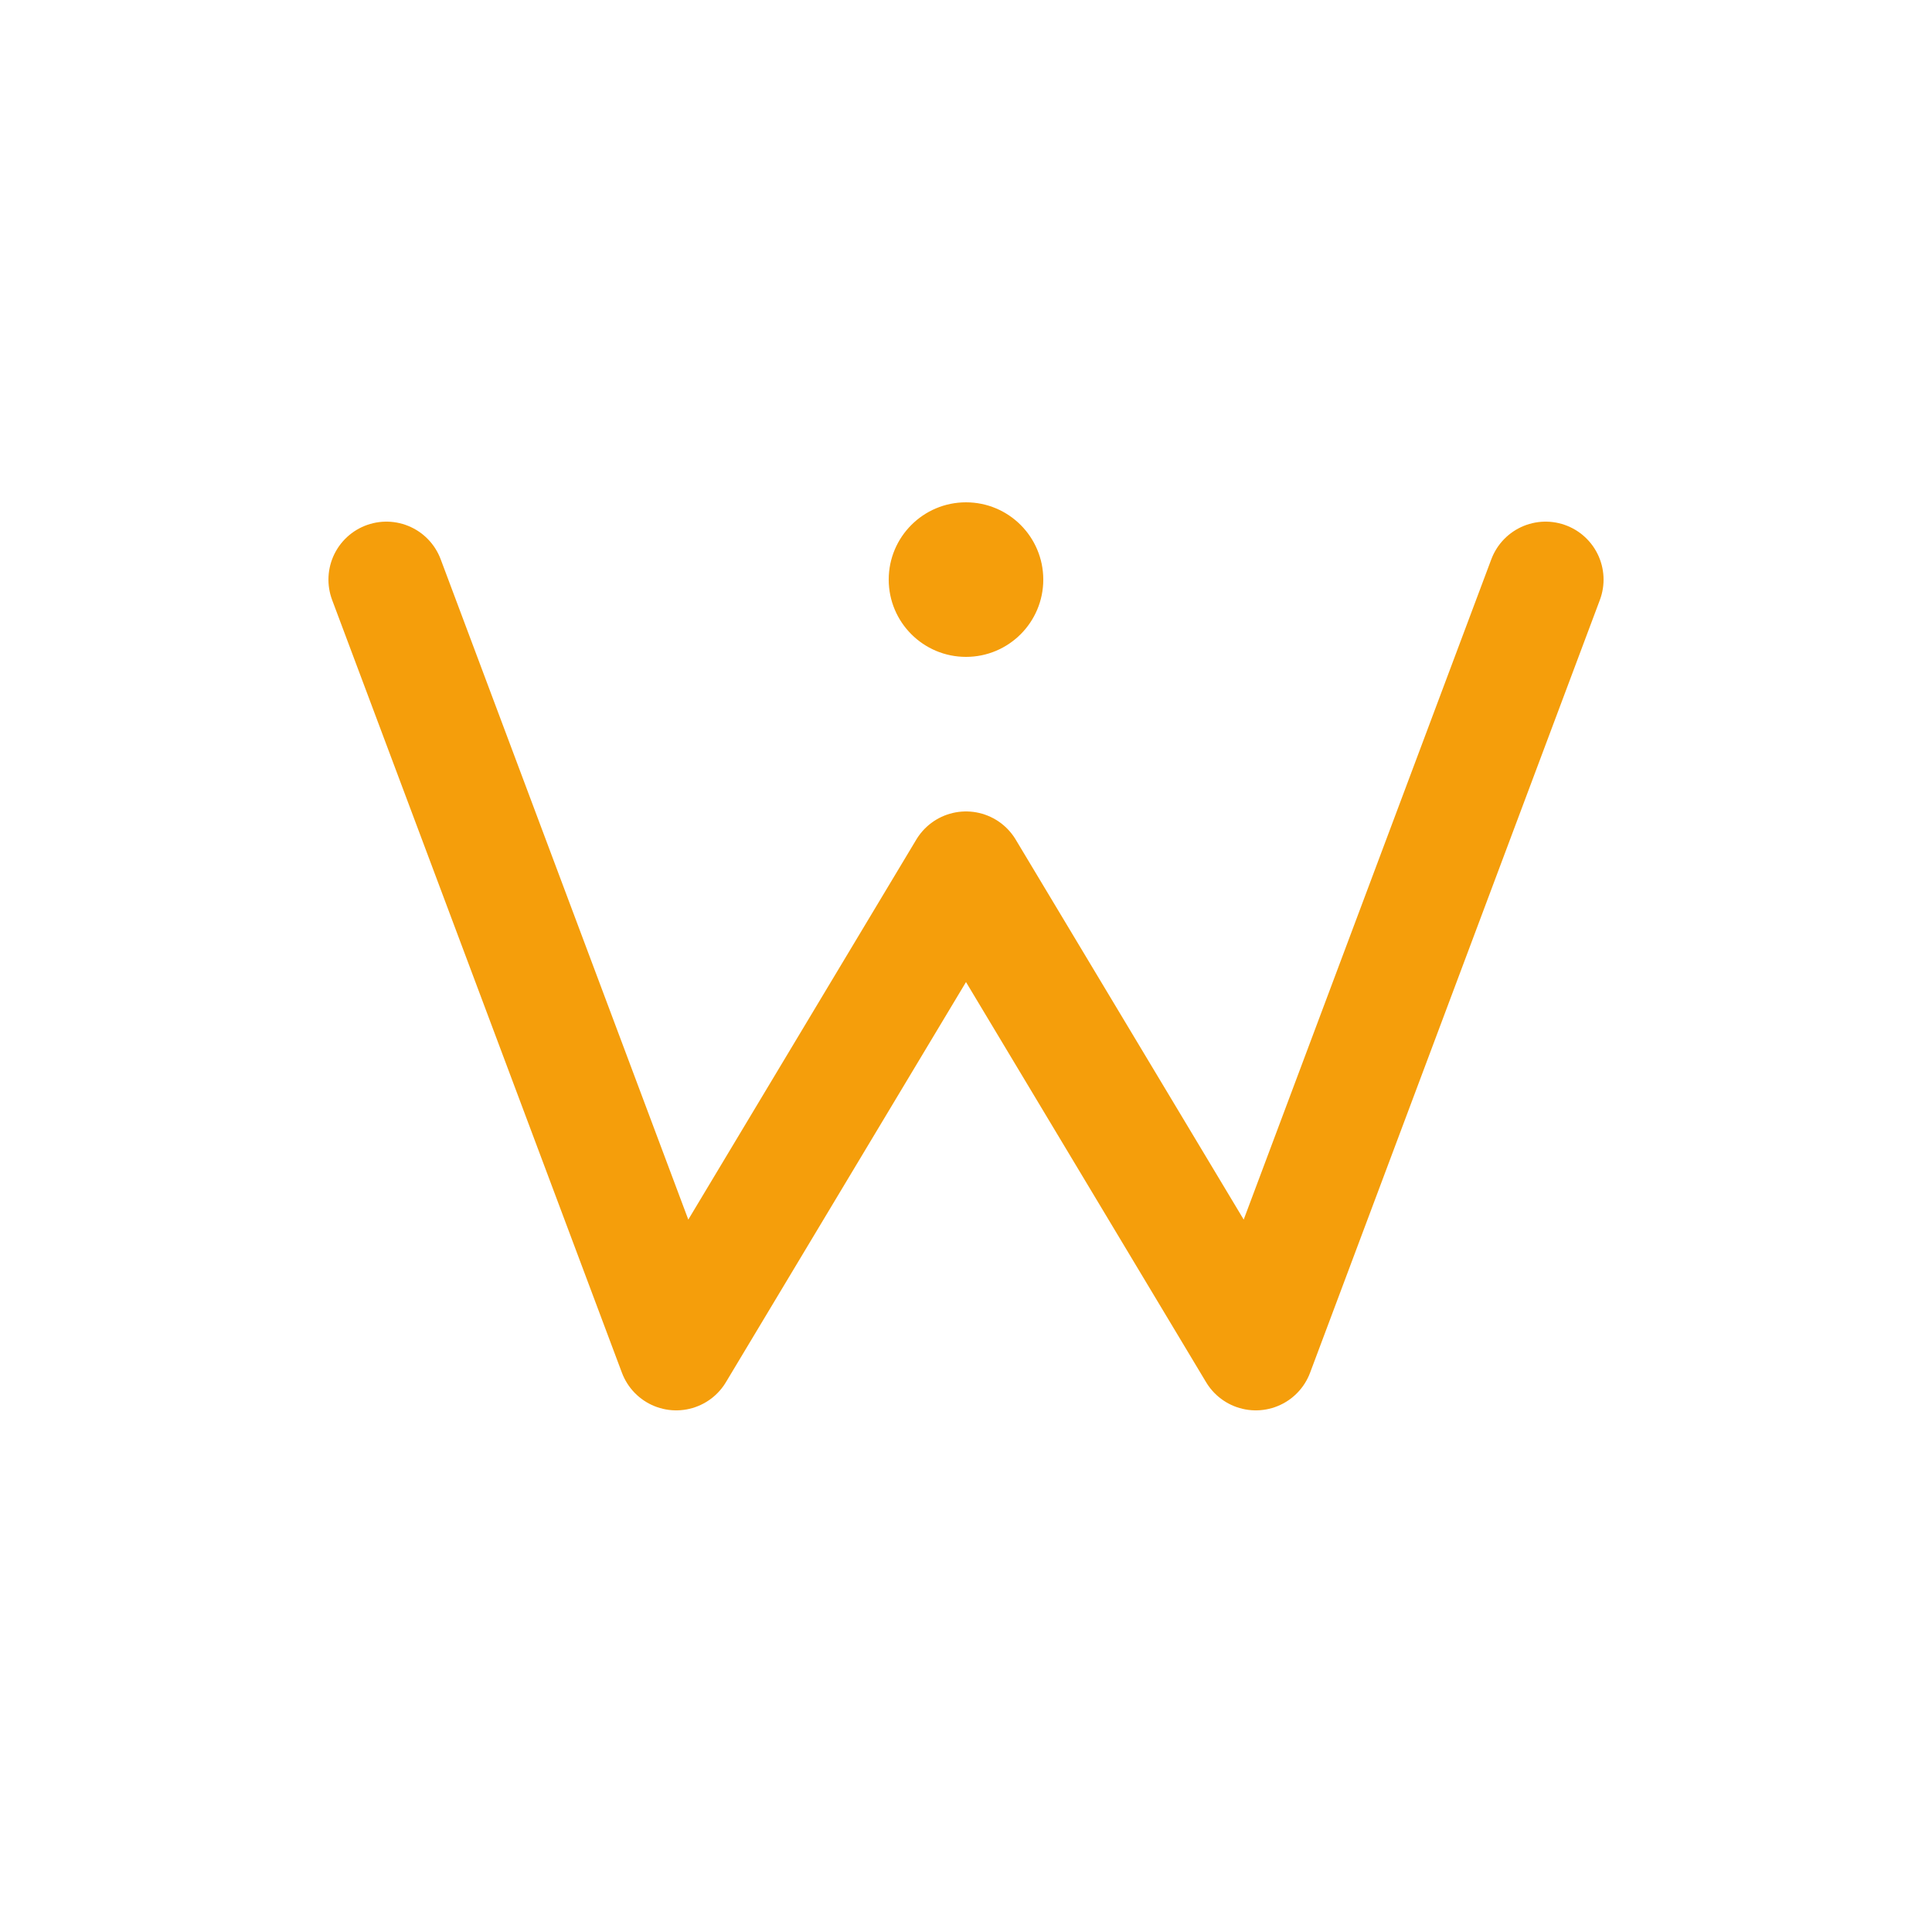
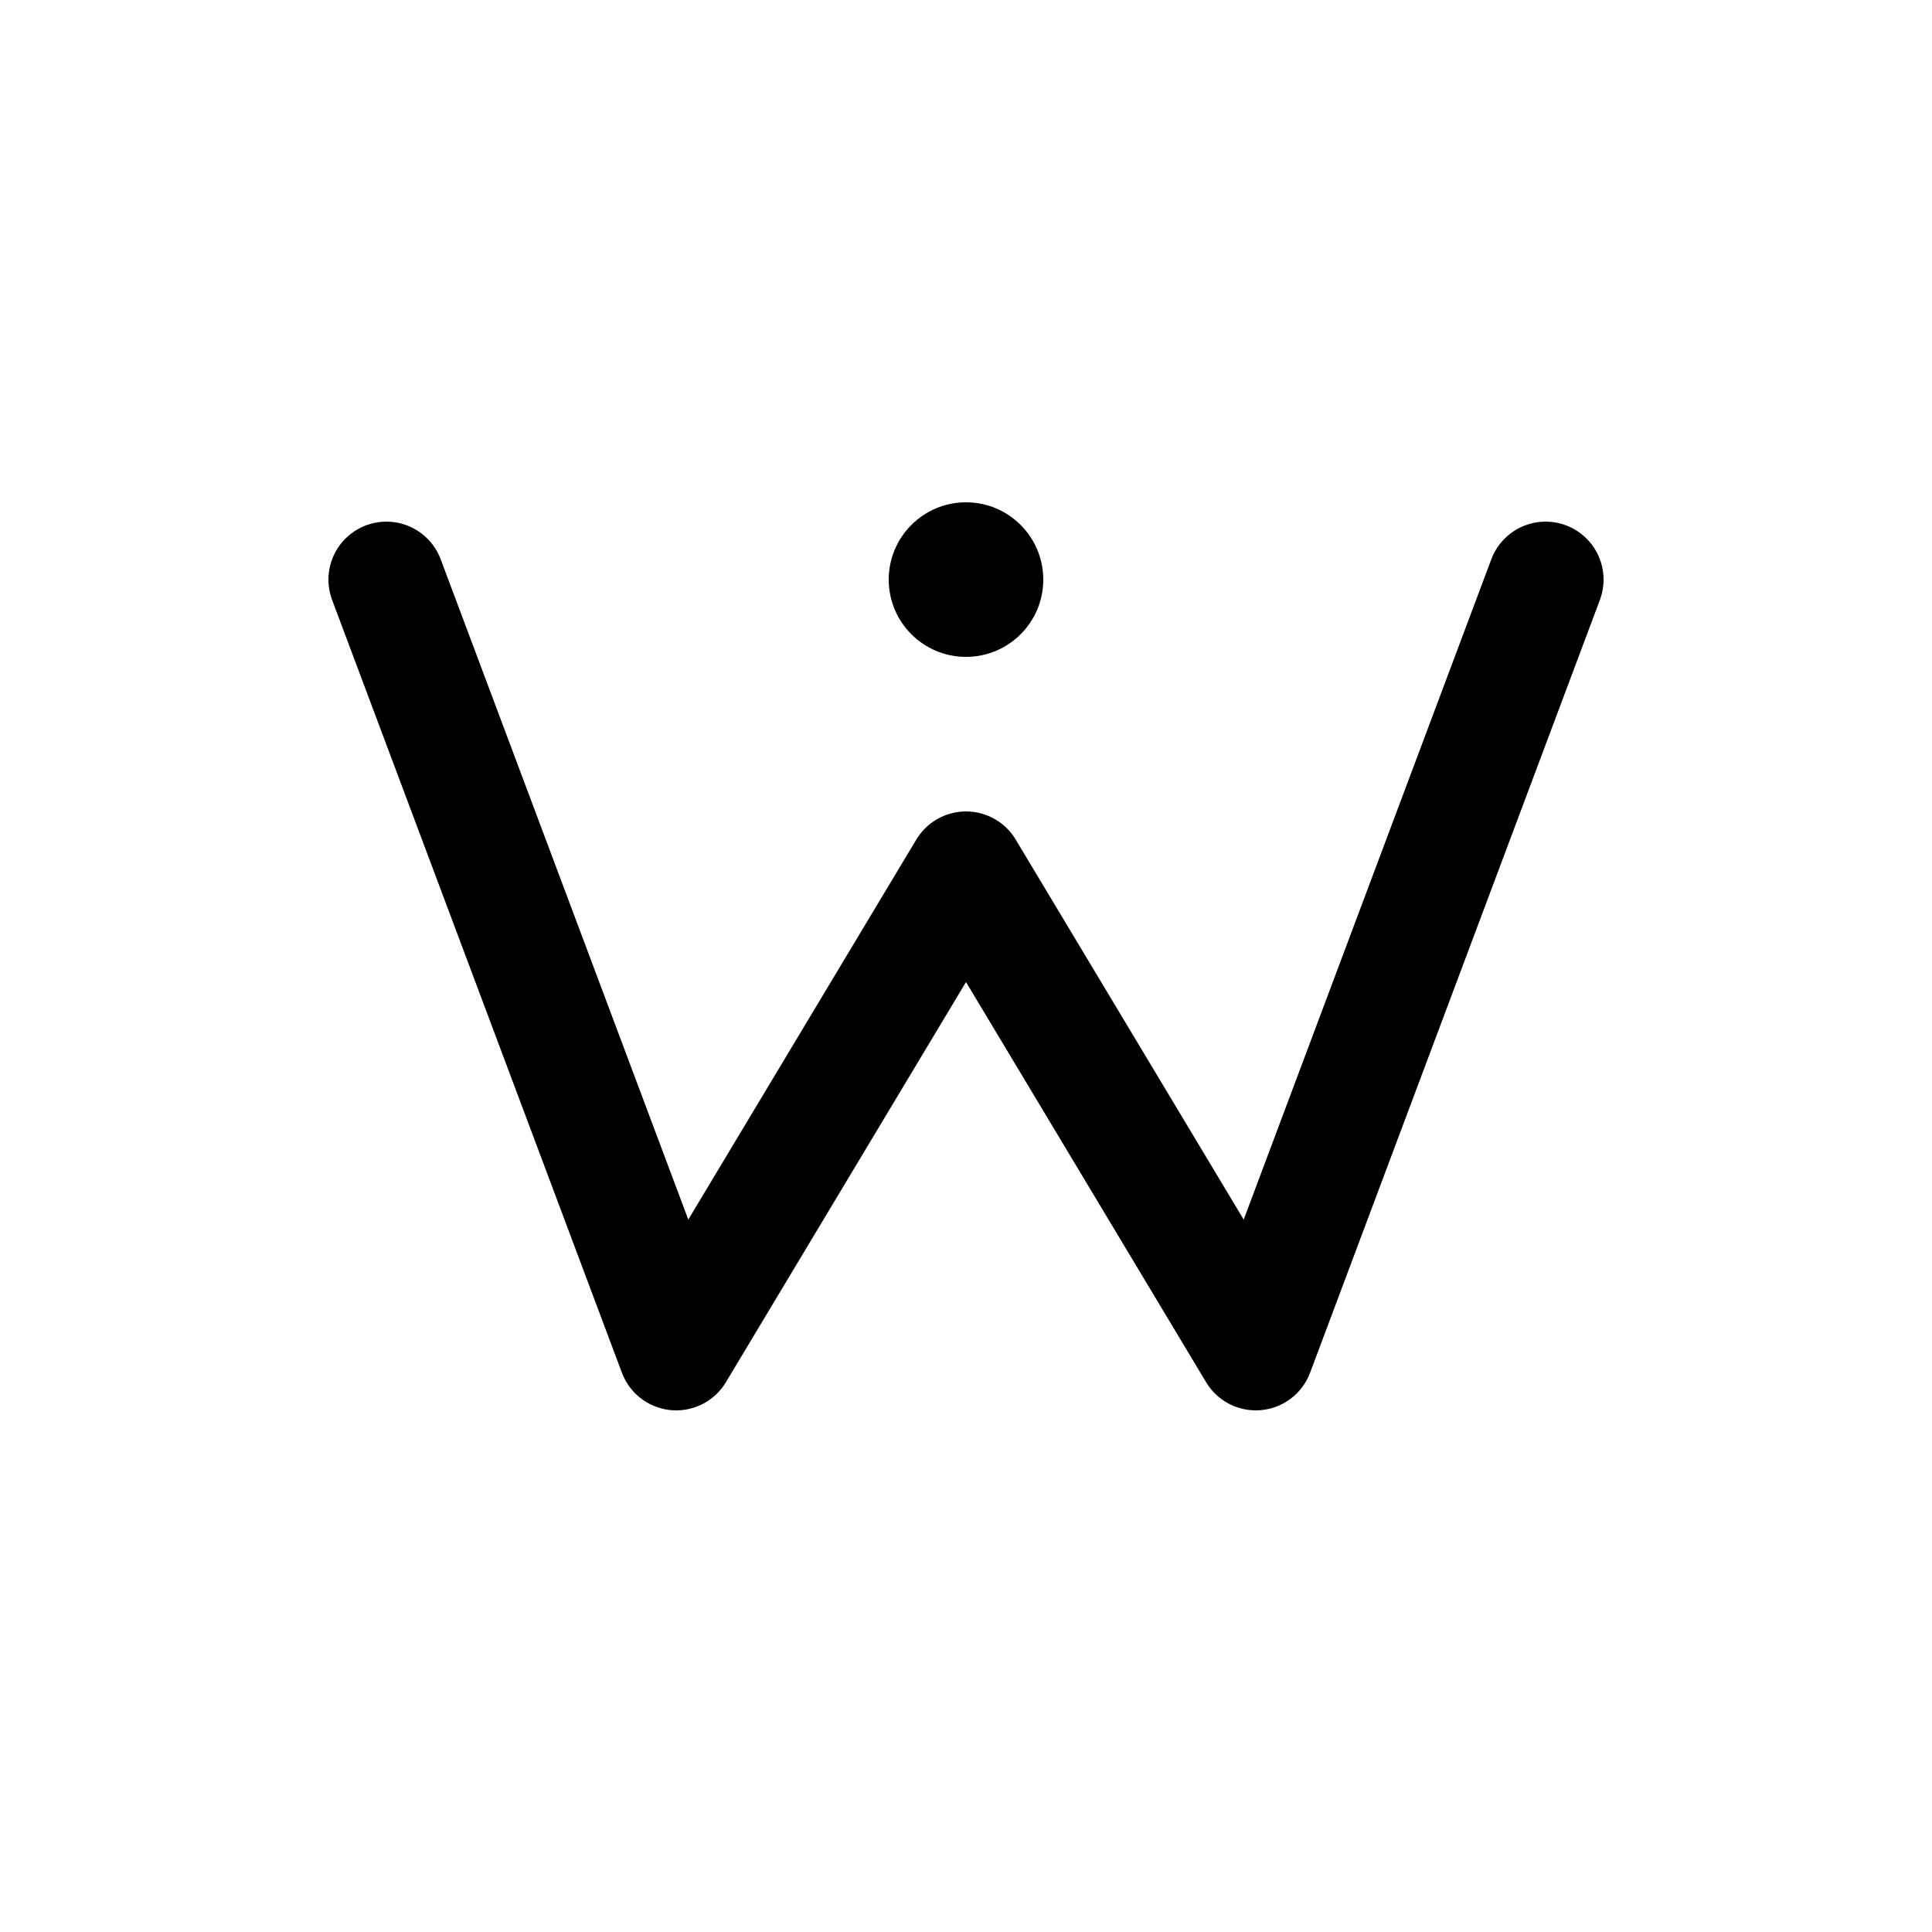
<svg xmlns="http://www.w3.org/2000/svg" width="80" height="80" viewBox="0 0 100 100" fill="none">
-   <path d="M20 30 L35 70 L50 45 L65 70 L80 30" stroke="#F59E0B" stroke-width="6" stroke-linecap="round" stroke-linejoin="round" />
-   <circle cx="50" cy="30" r="4" fill="#F59E0B" />
+   <path d="M20 30 L35 70 L50 45 L65 70 L80 30" stroke="currentColor" stroke-width="6" stroke-linecap="round" stroke-linejoin="round" />
+   <circle cx="50" cy="30" r="4" fill="currentColor" />
</svg>
